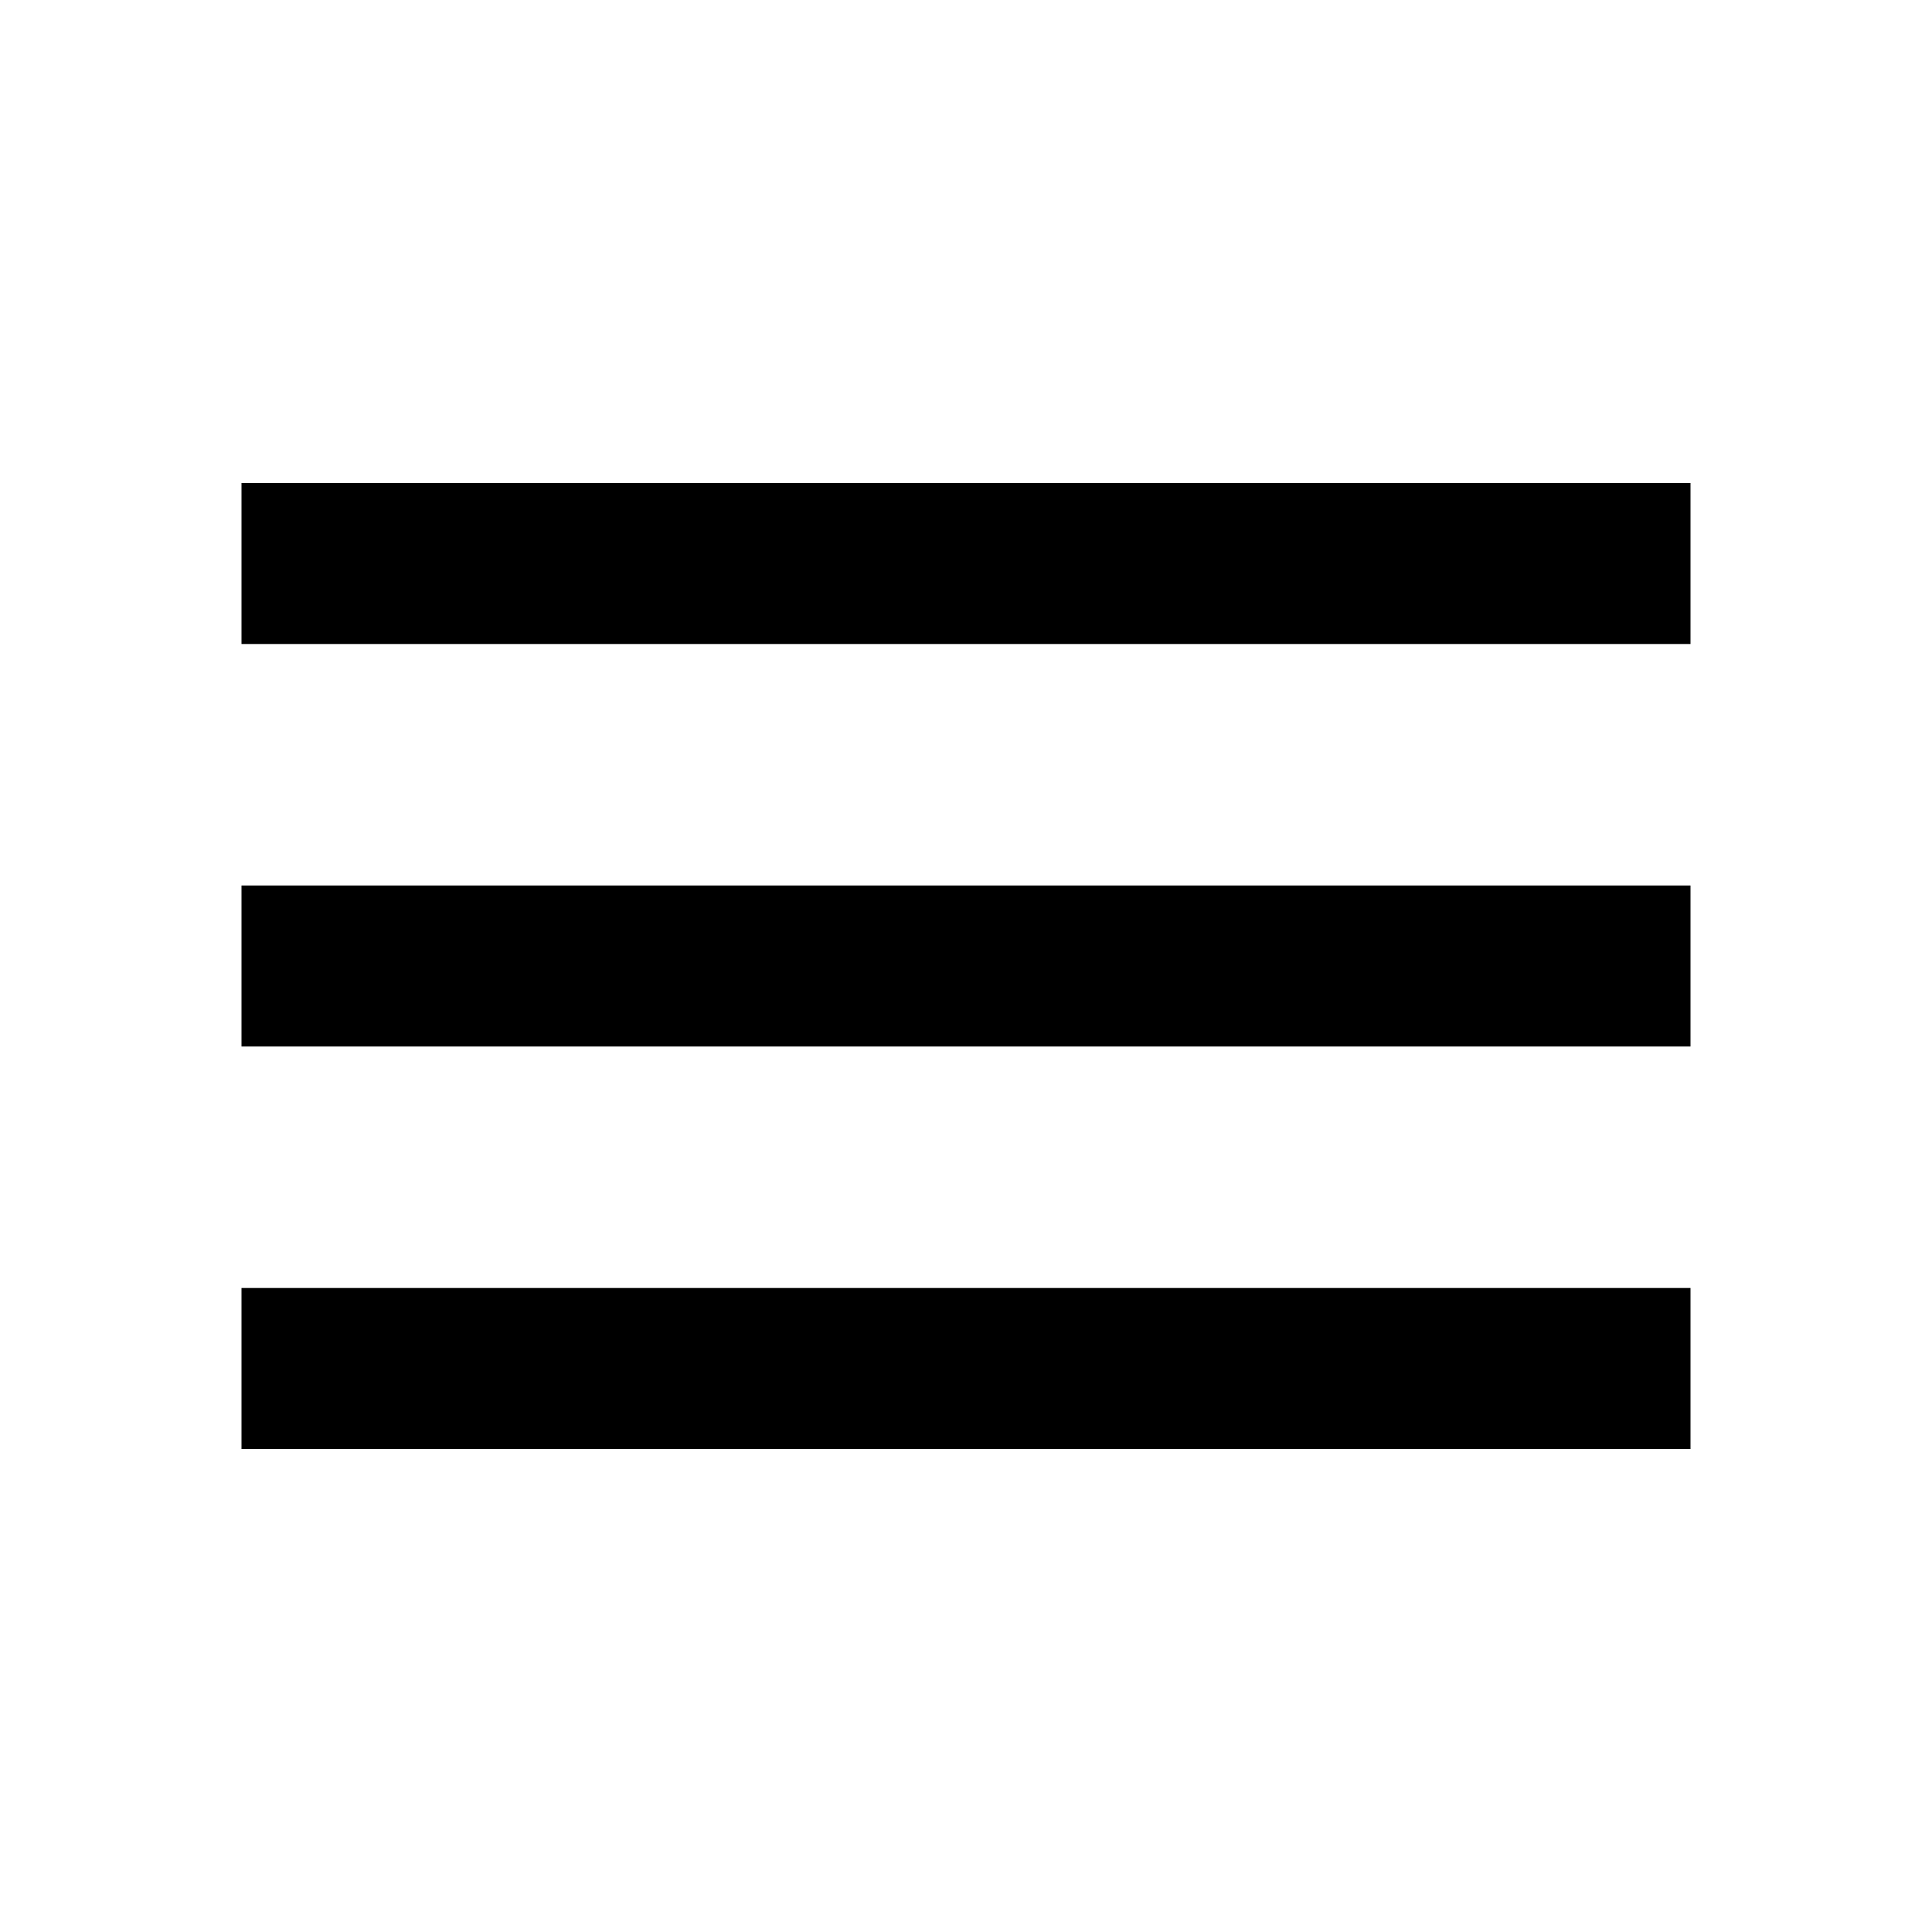
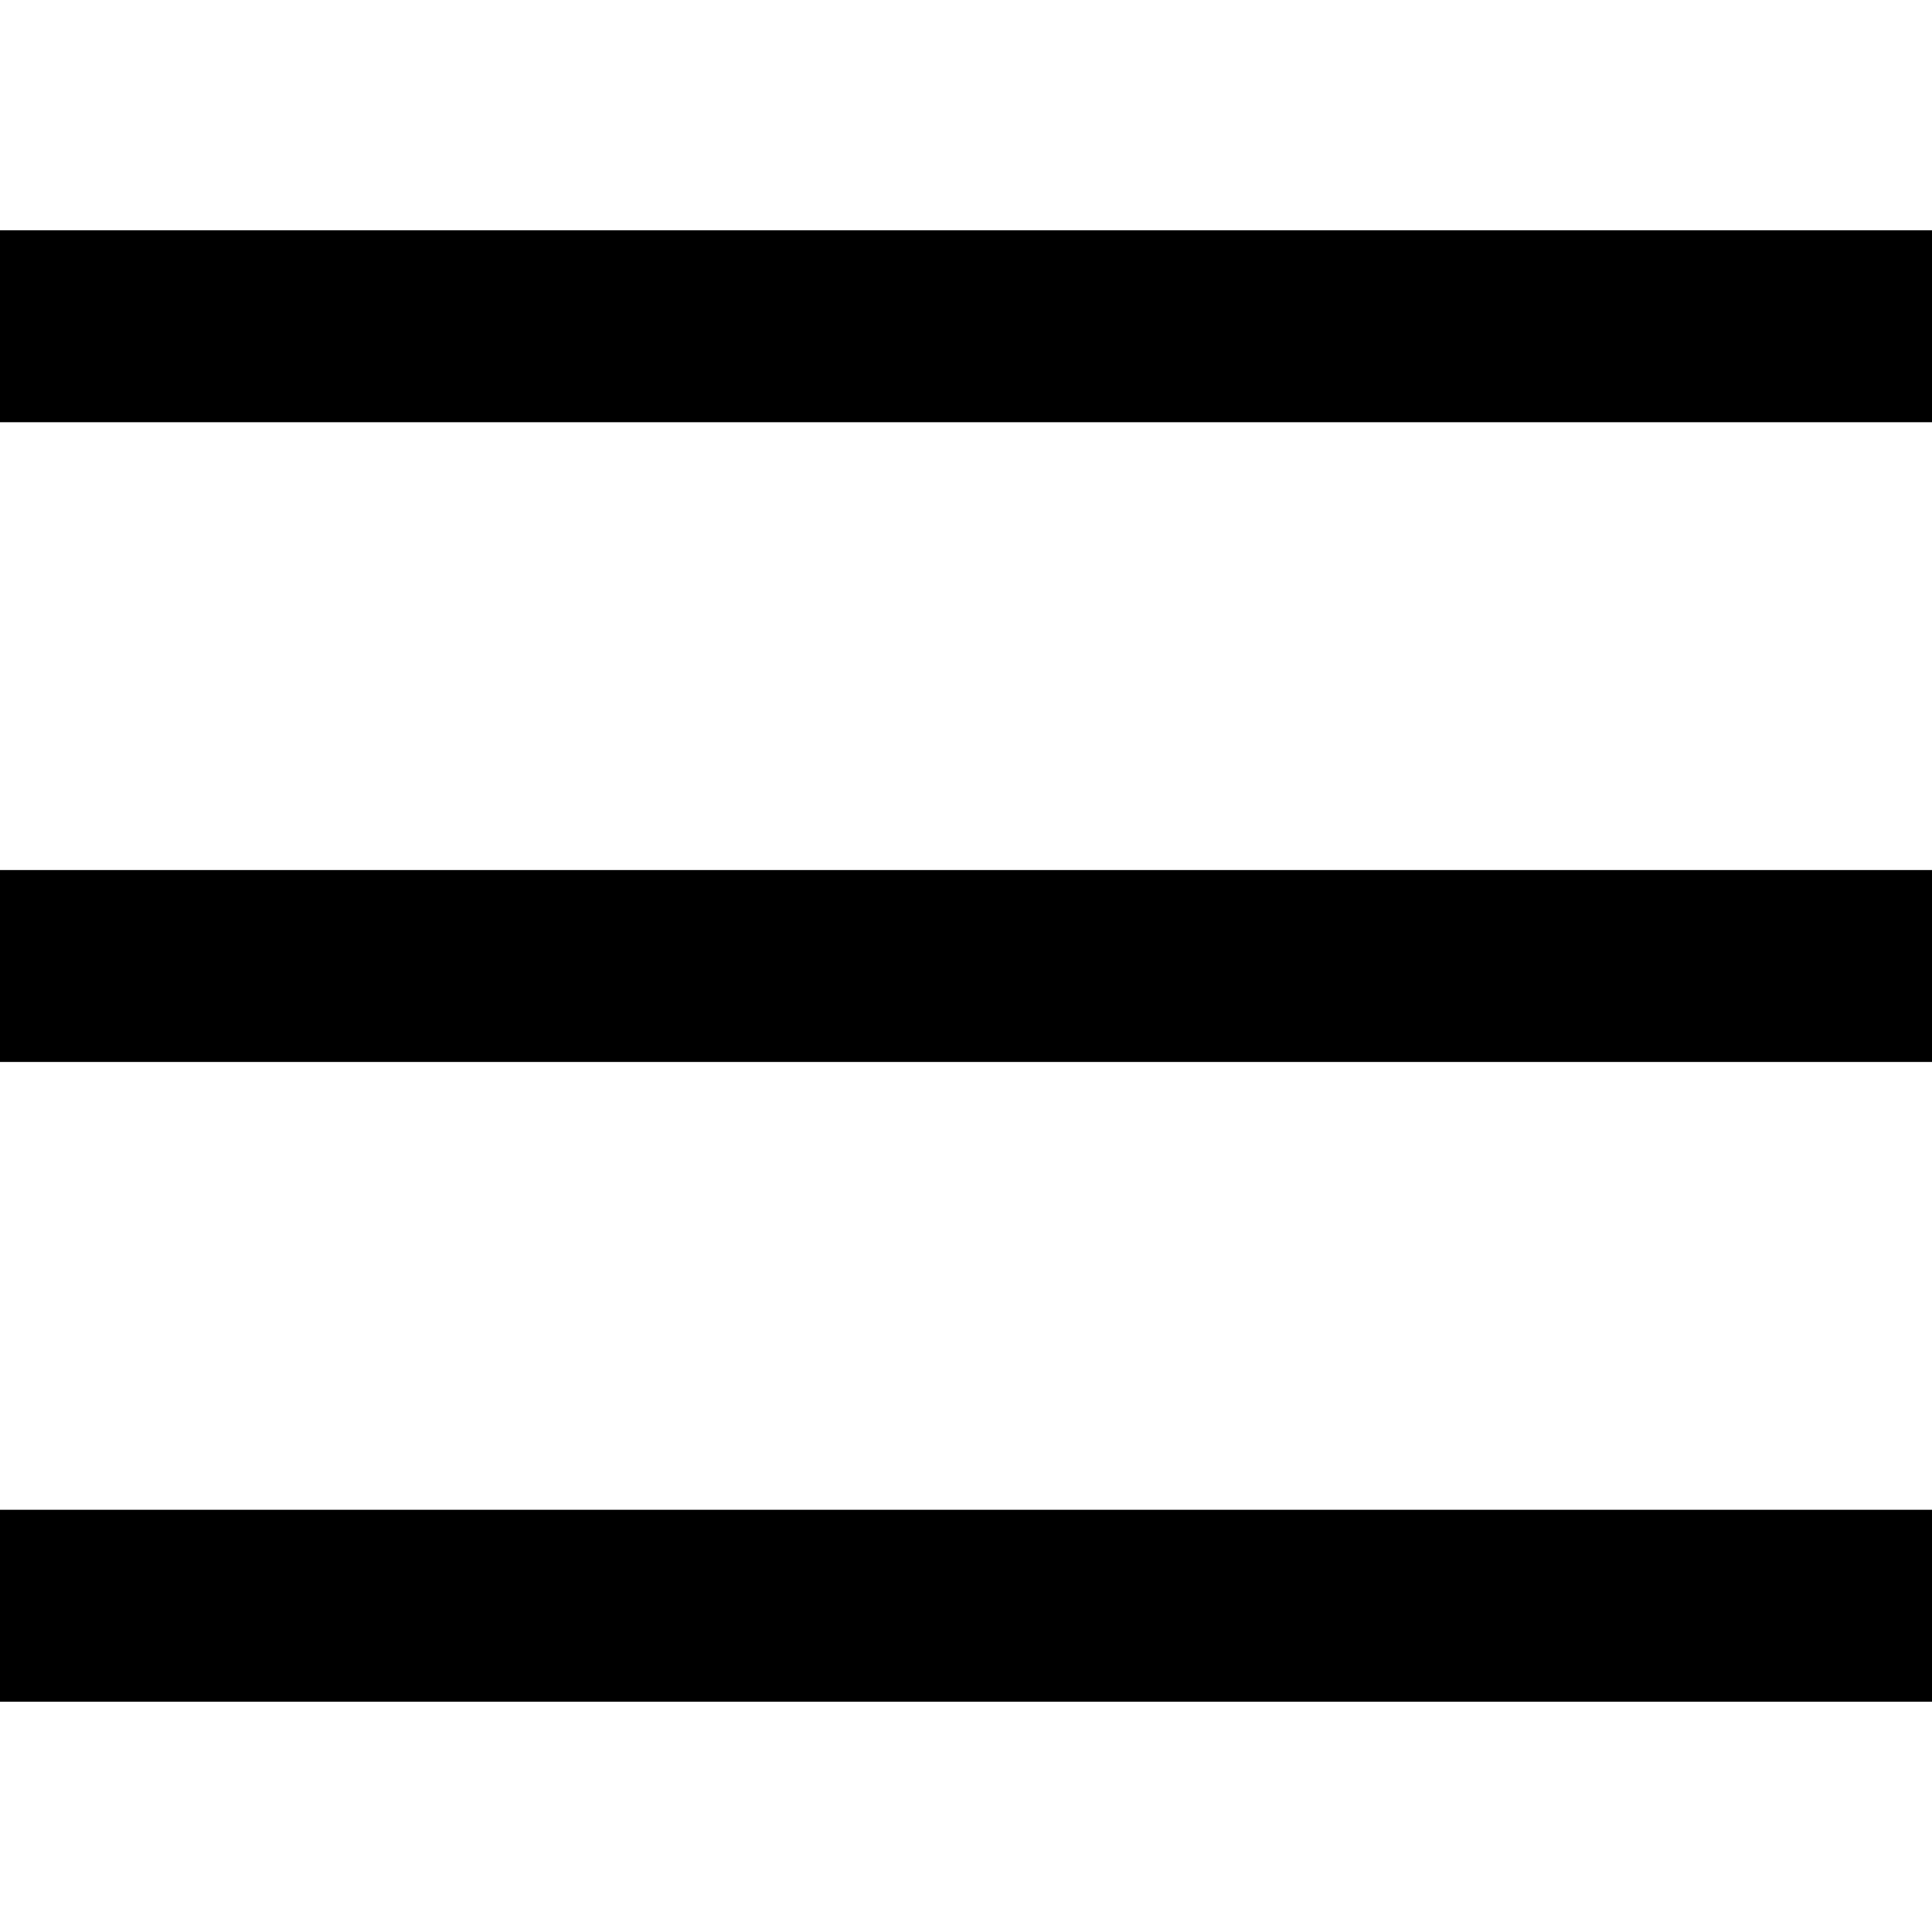
- <svg xmlns="http://www.w3.org/2000/svg" width="100%" height="100%" viewBox="0 0 24 24">
-   <path d="M0 0h24v24h-24z" fill="none" />
-   <path d="M3 18h18v-2h-18v2zm0-5h18v-2h-18v2zm0-7v2h18v-2h-18z" />
+ <svg xmlns="http://www.w3.org/2000/svg" version="1.1" id="Layer_1" x="0px" y="0px" viewBox="0 0 302 302" style="enable-background:new 0 0 302 302;" xml:space="preserve">
+   <g>
+     <rect y="36" width="302" height="30" />
+     <rect y="236" width="302" height="30" />
+     <rect y="136" width="302" height="30" />
+   </g>
+   <g>
+ </g>
+   <g>
+ </g>
+   <g>
+ </g>
+   <g>
+ </g>
+   <g>
+ </g>
+   <g>
+ </g>
+   <g>
+ </g>
+   <g>
+ </g>
+   <g>
+ </g>
+   <g>
+ </g>
+   <g>
+ </g>
+   <g>
+ </g>
+   <g>
+ </g>
+   <g>
+ </g>
+   <g>
+ </g>
</svg>
